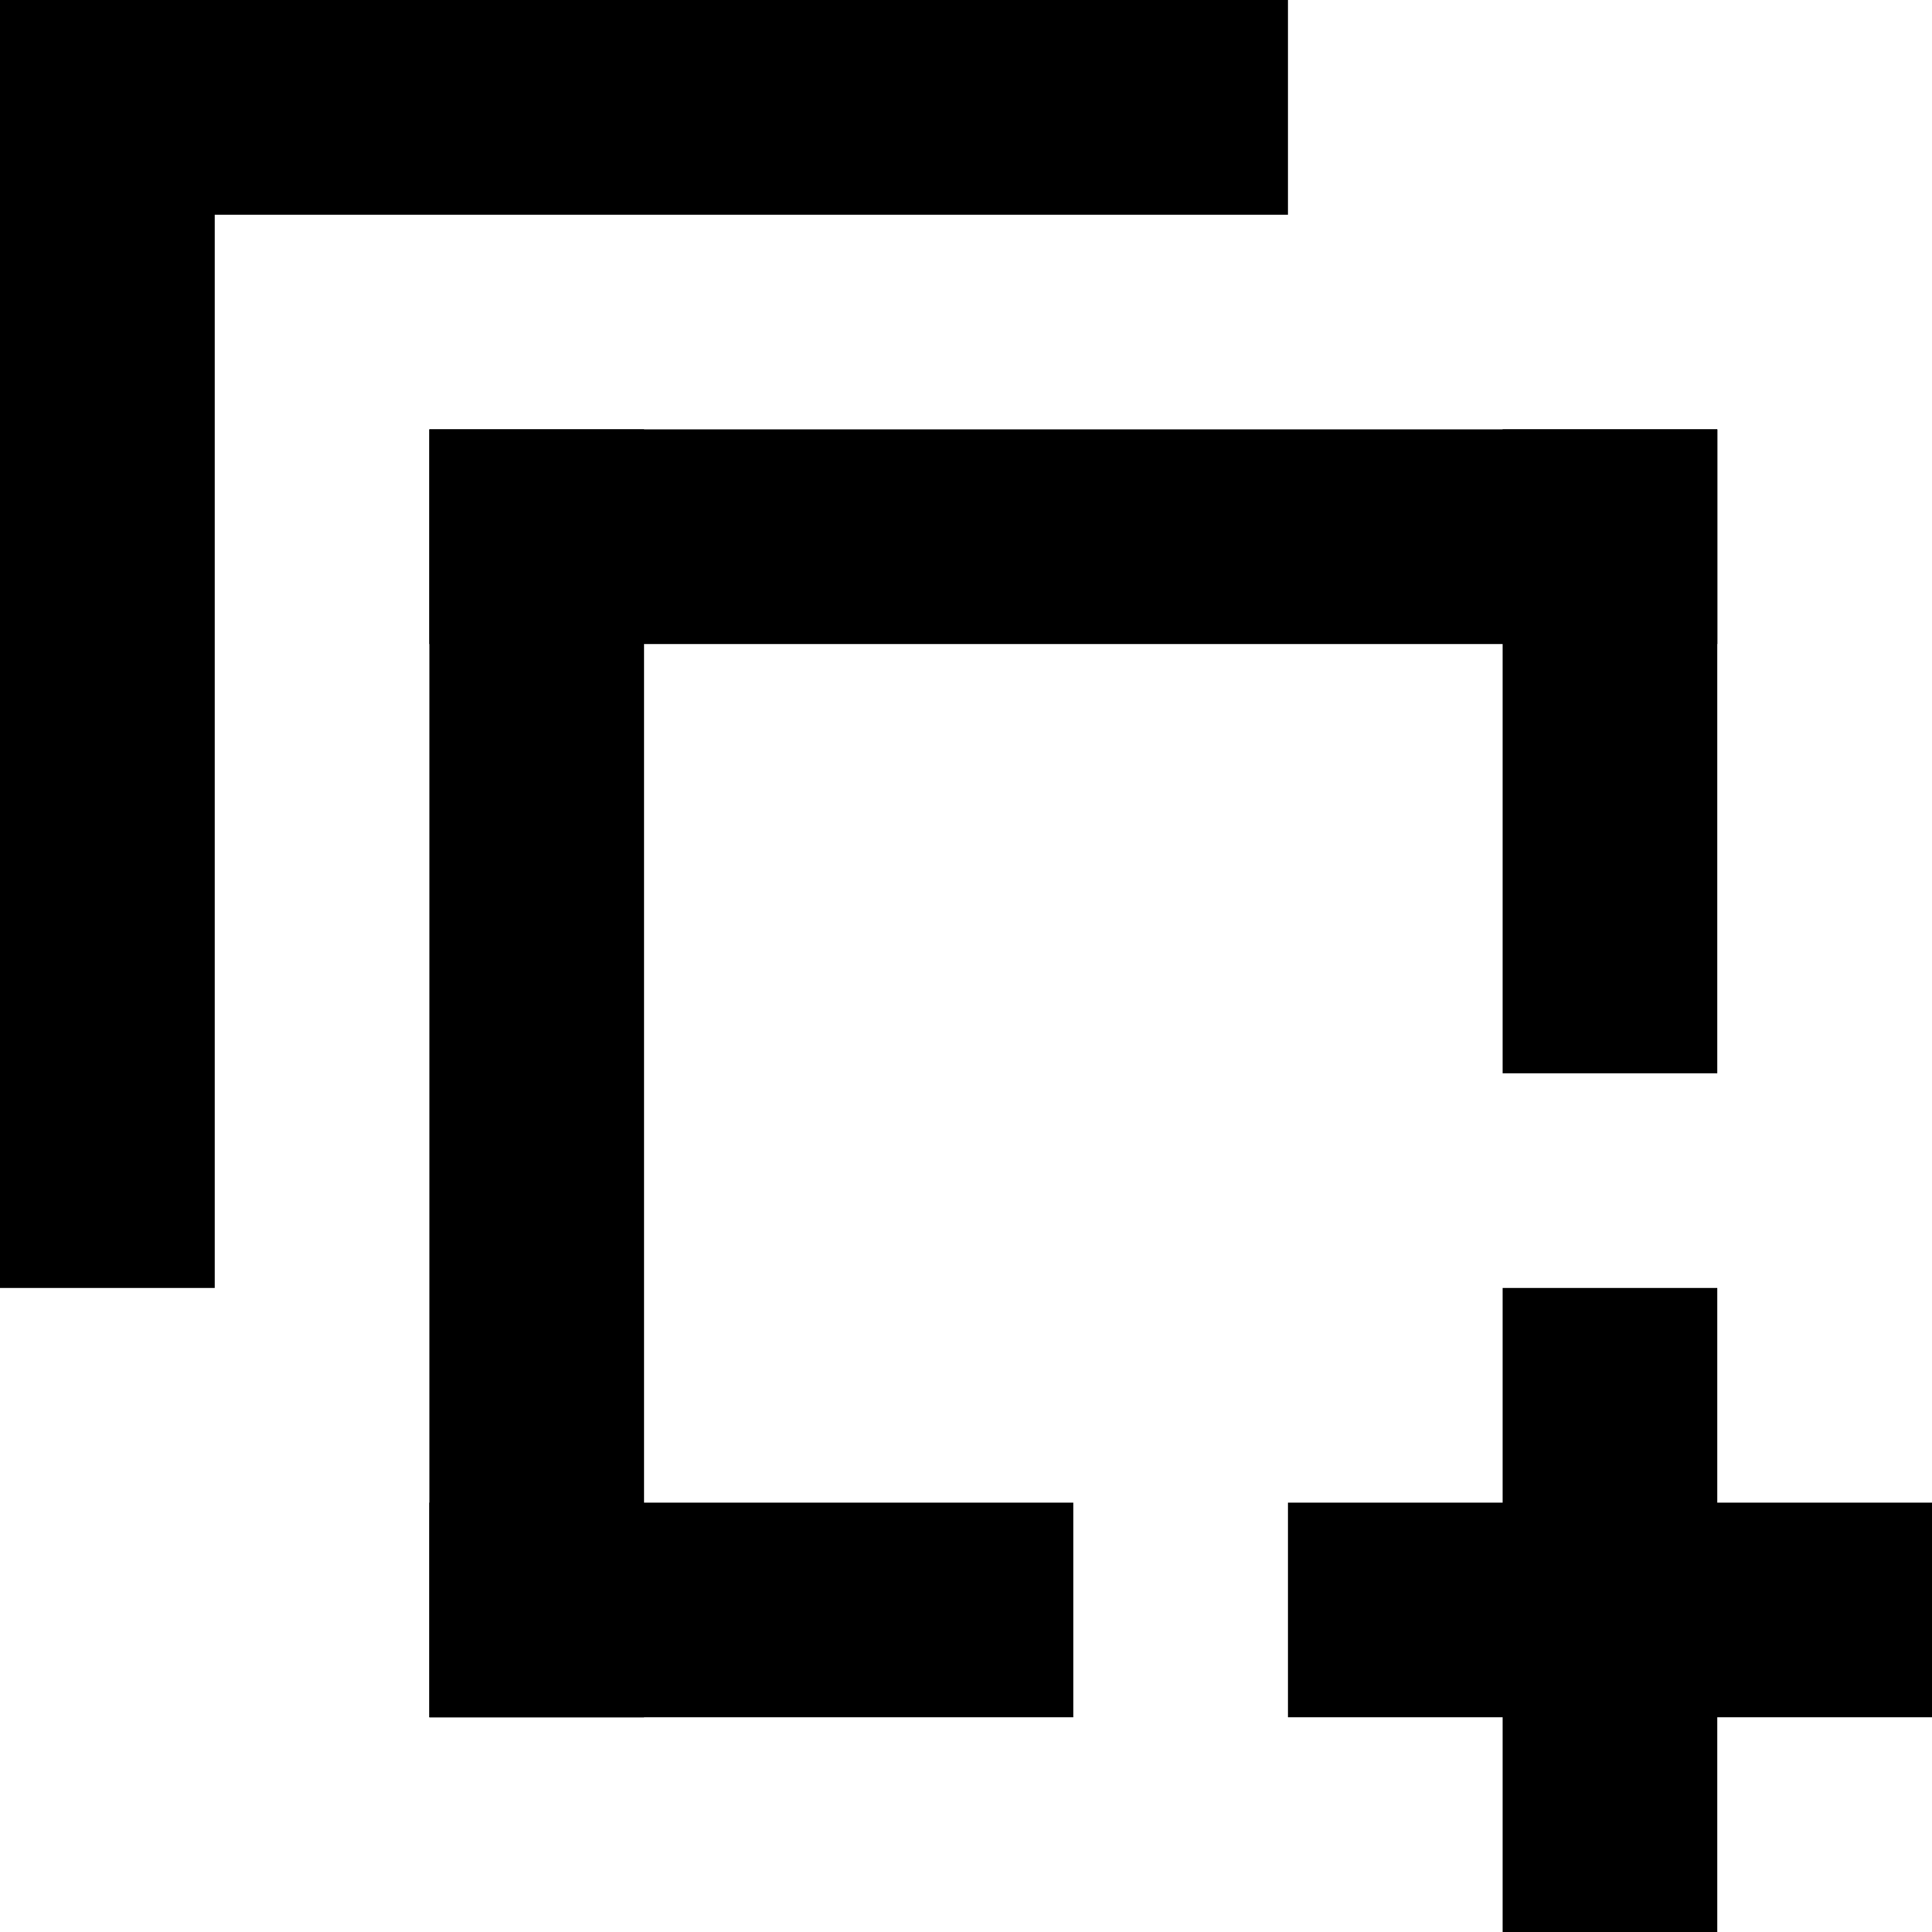
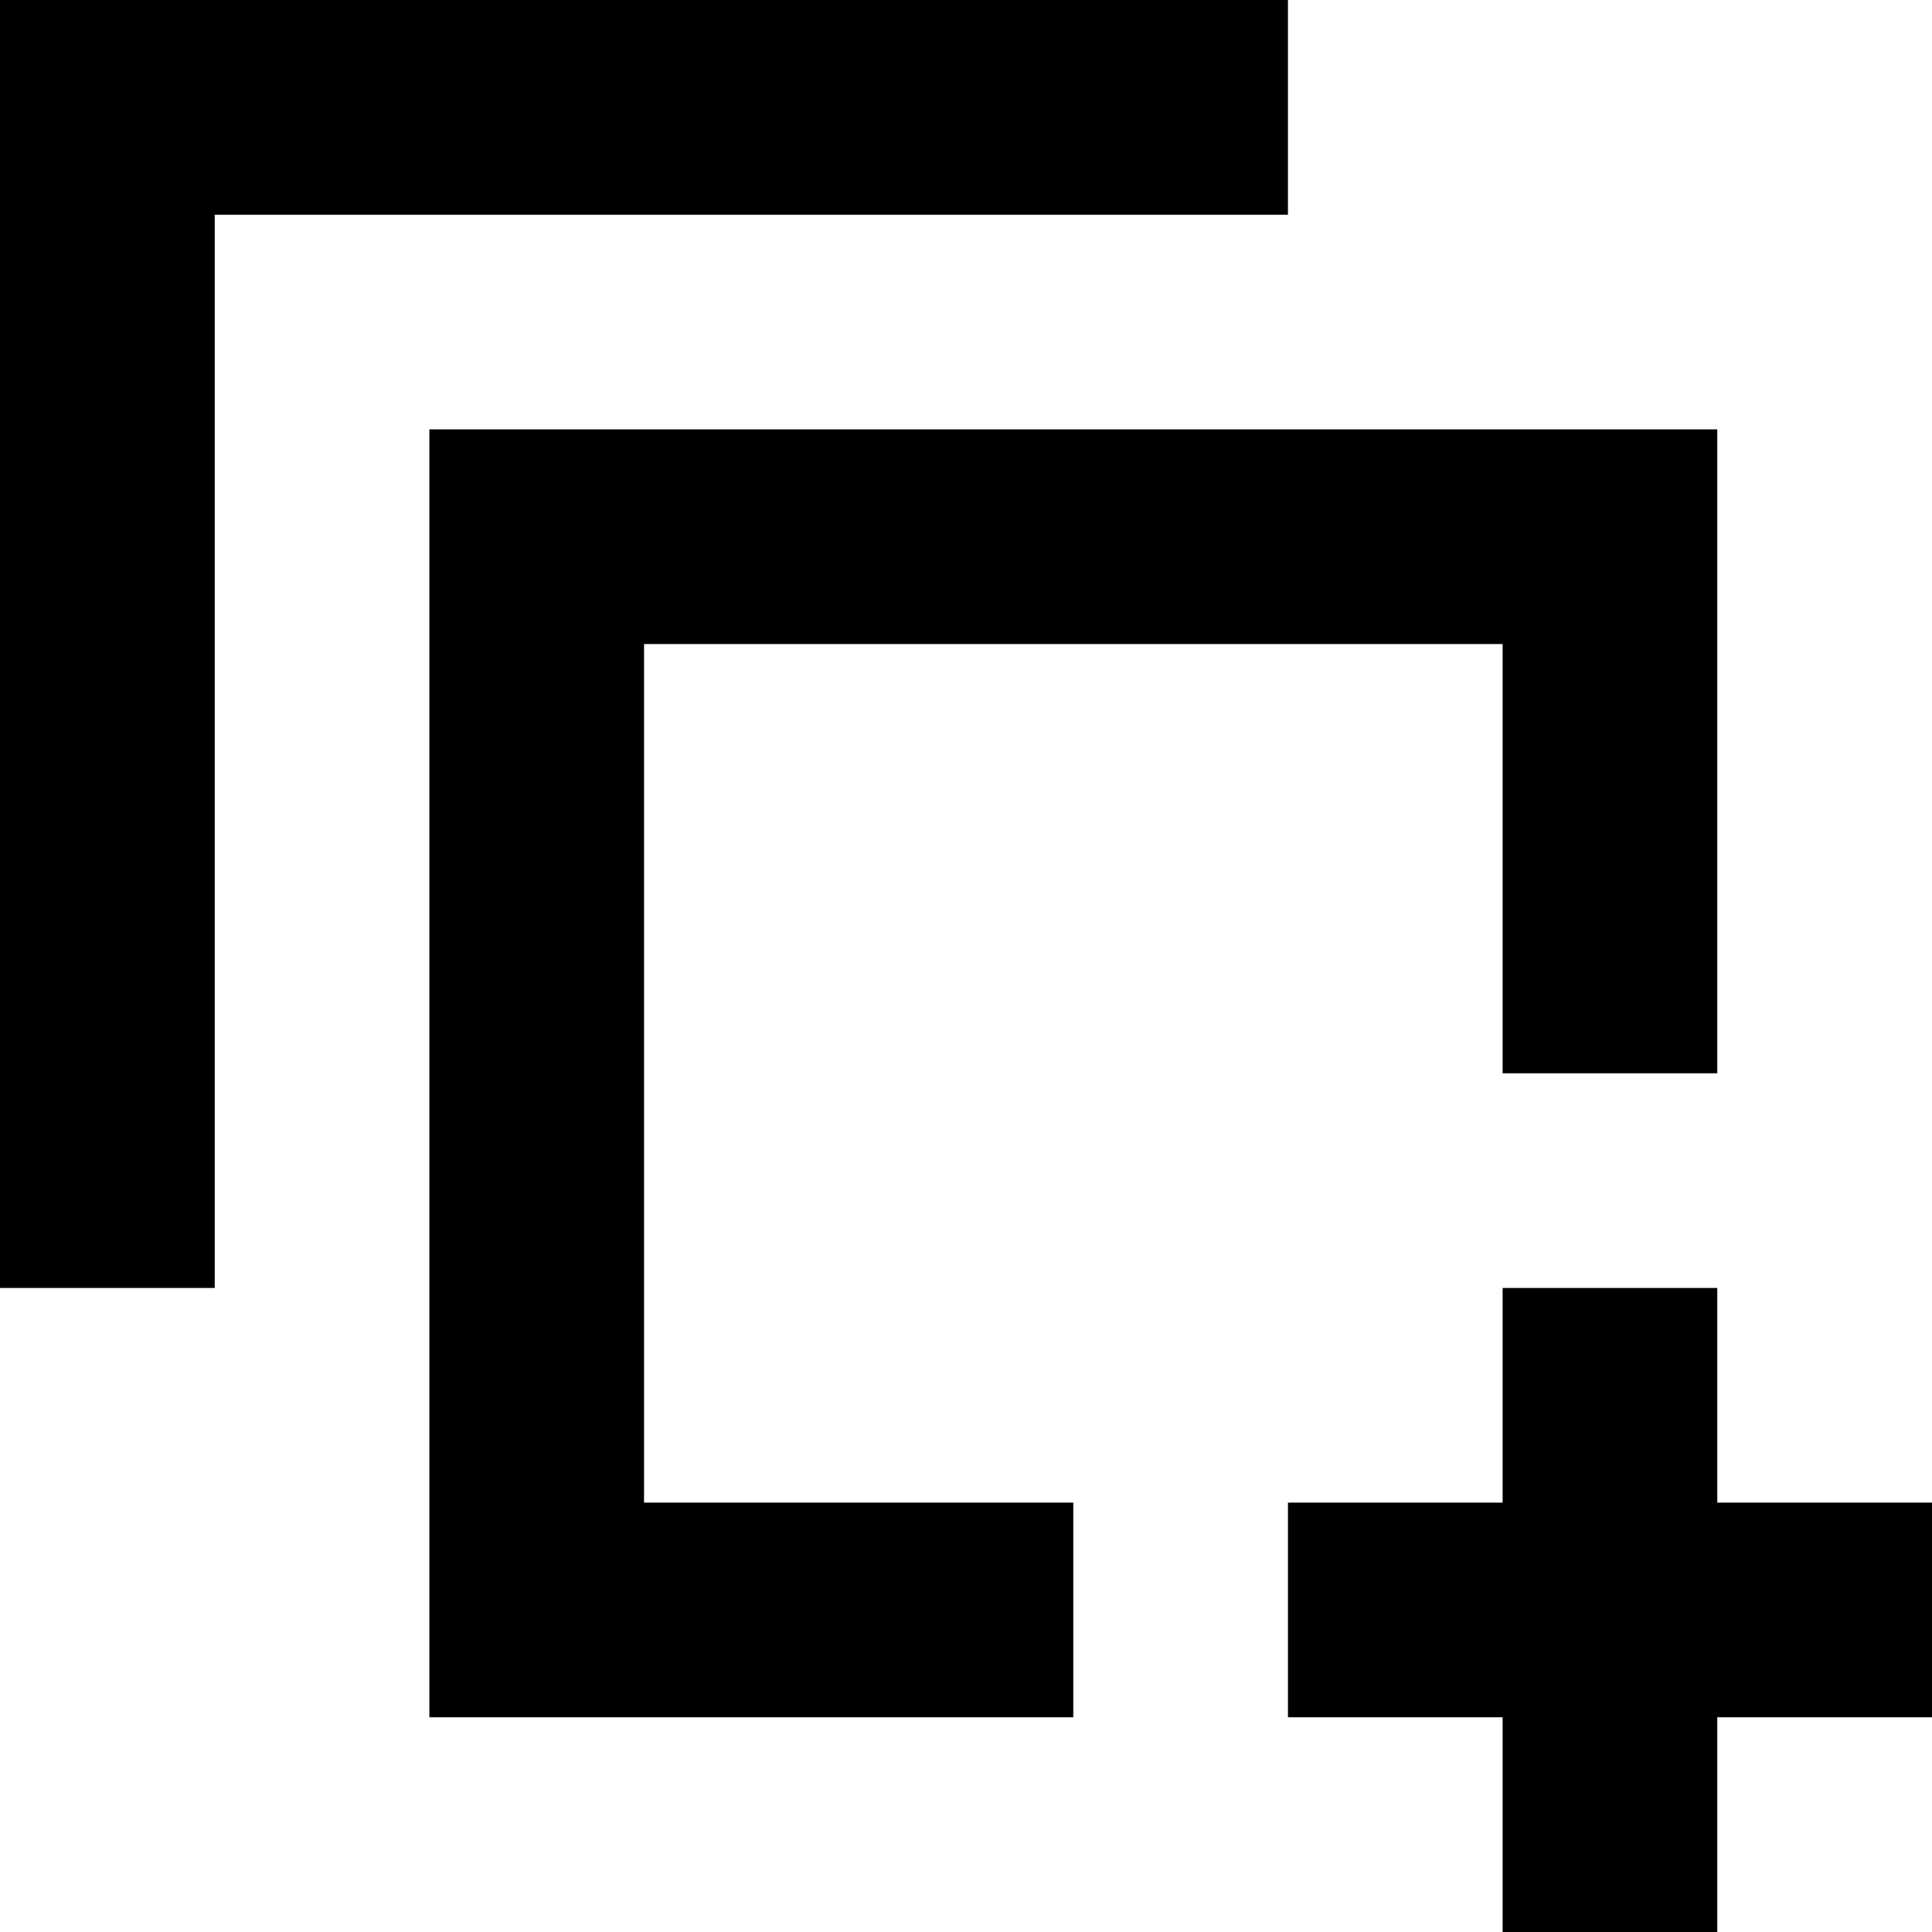
<svg xmlns="http://www.w3.org/2000/svg" width="180" height="180" viewBox="0 0 180 180" fill="none">
-   <path d="M160 140V120H140V140H120V160H140V180H160V160H180V140H160Z" fill="black" />
-   <path d="M40 160H100V140L40 140L40 160Z" fill="black" />
-   <path d="M40 60L160 60V40L40 40L40 60Z" fill="black" />
-   <path d="M1.17421e-05 20L120 20V1.62125e-05L1.34906e-05 5.72173e-06L1.17421e-05 20Z" fill="black" />
-   <path d="M160 100L140 100L140 40L160 40L160 100Z" fill="black" />
-   <path d="M60 160L40 160L40 40L60 40L60 160Z" fill="black" />
-   <path d="M20 120L0 120L1.34906e-05 5.72173e-06L20 0L20 120Z" fill="black" />
+   <path d="M160 120V140H180V160H160V180H140V160H120V140H140V120H160Z" fill="black" />
+   <path d="M160 100H140V60H60V140H100V160H40V40H160V100Z" fill="black" />
+   <path d="M120 20H20V120H0V0H120V20Z" fill="black" />
</svg>
